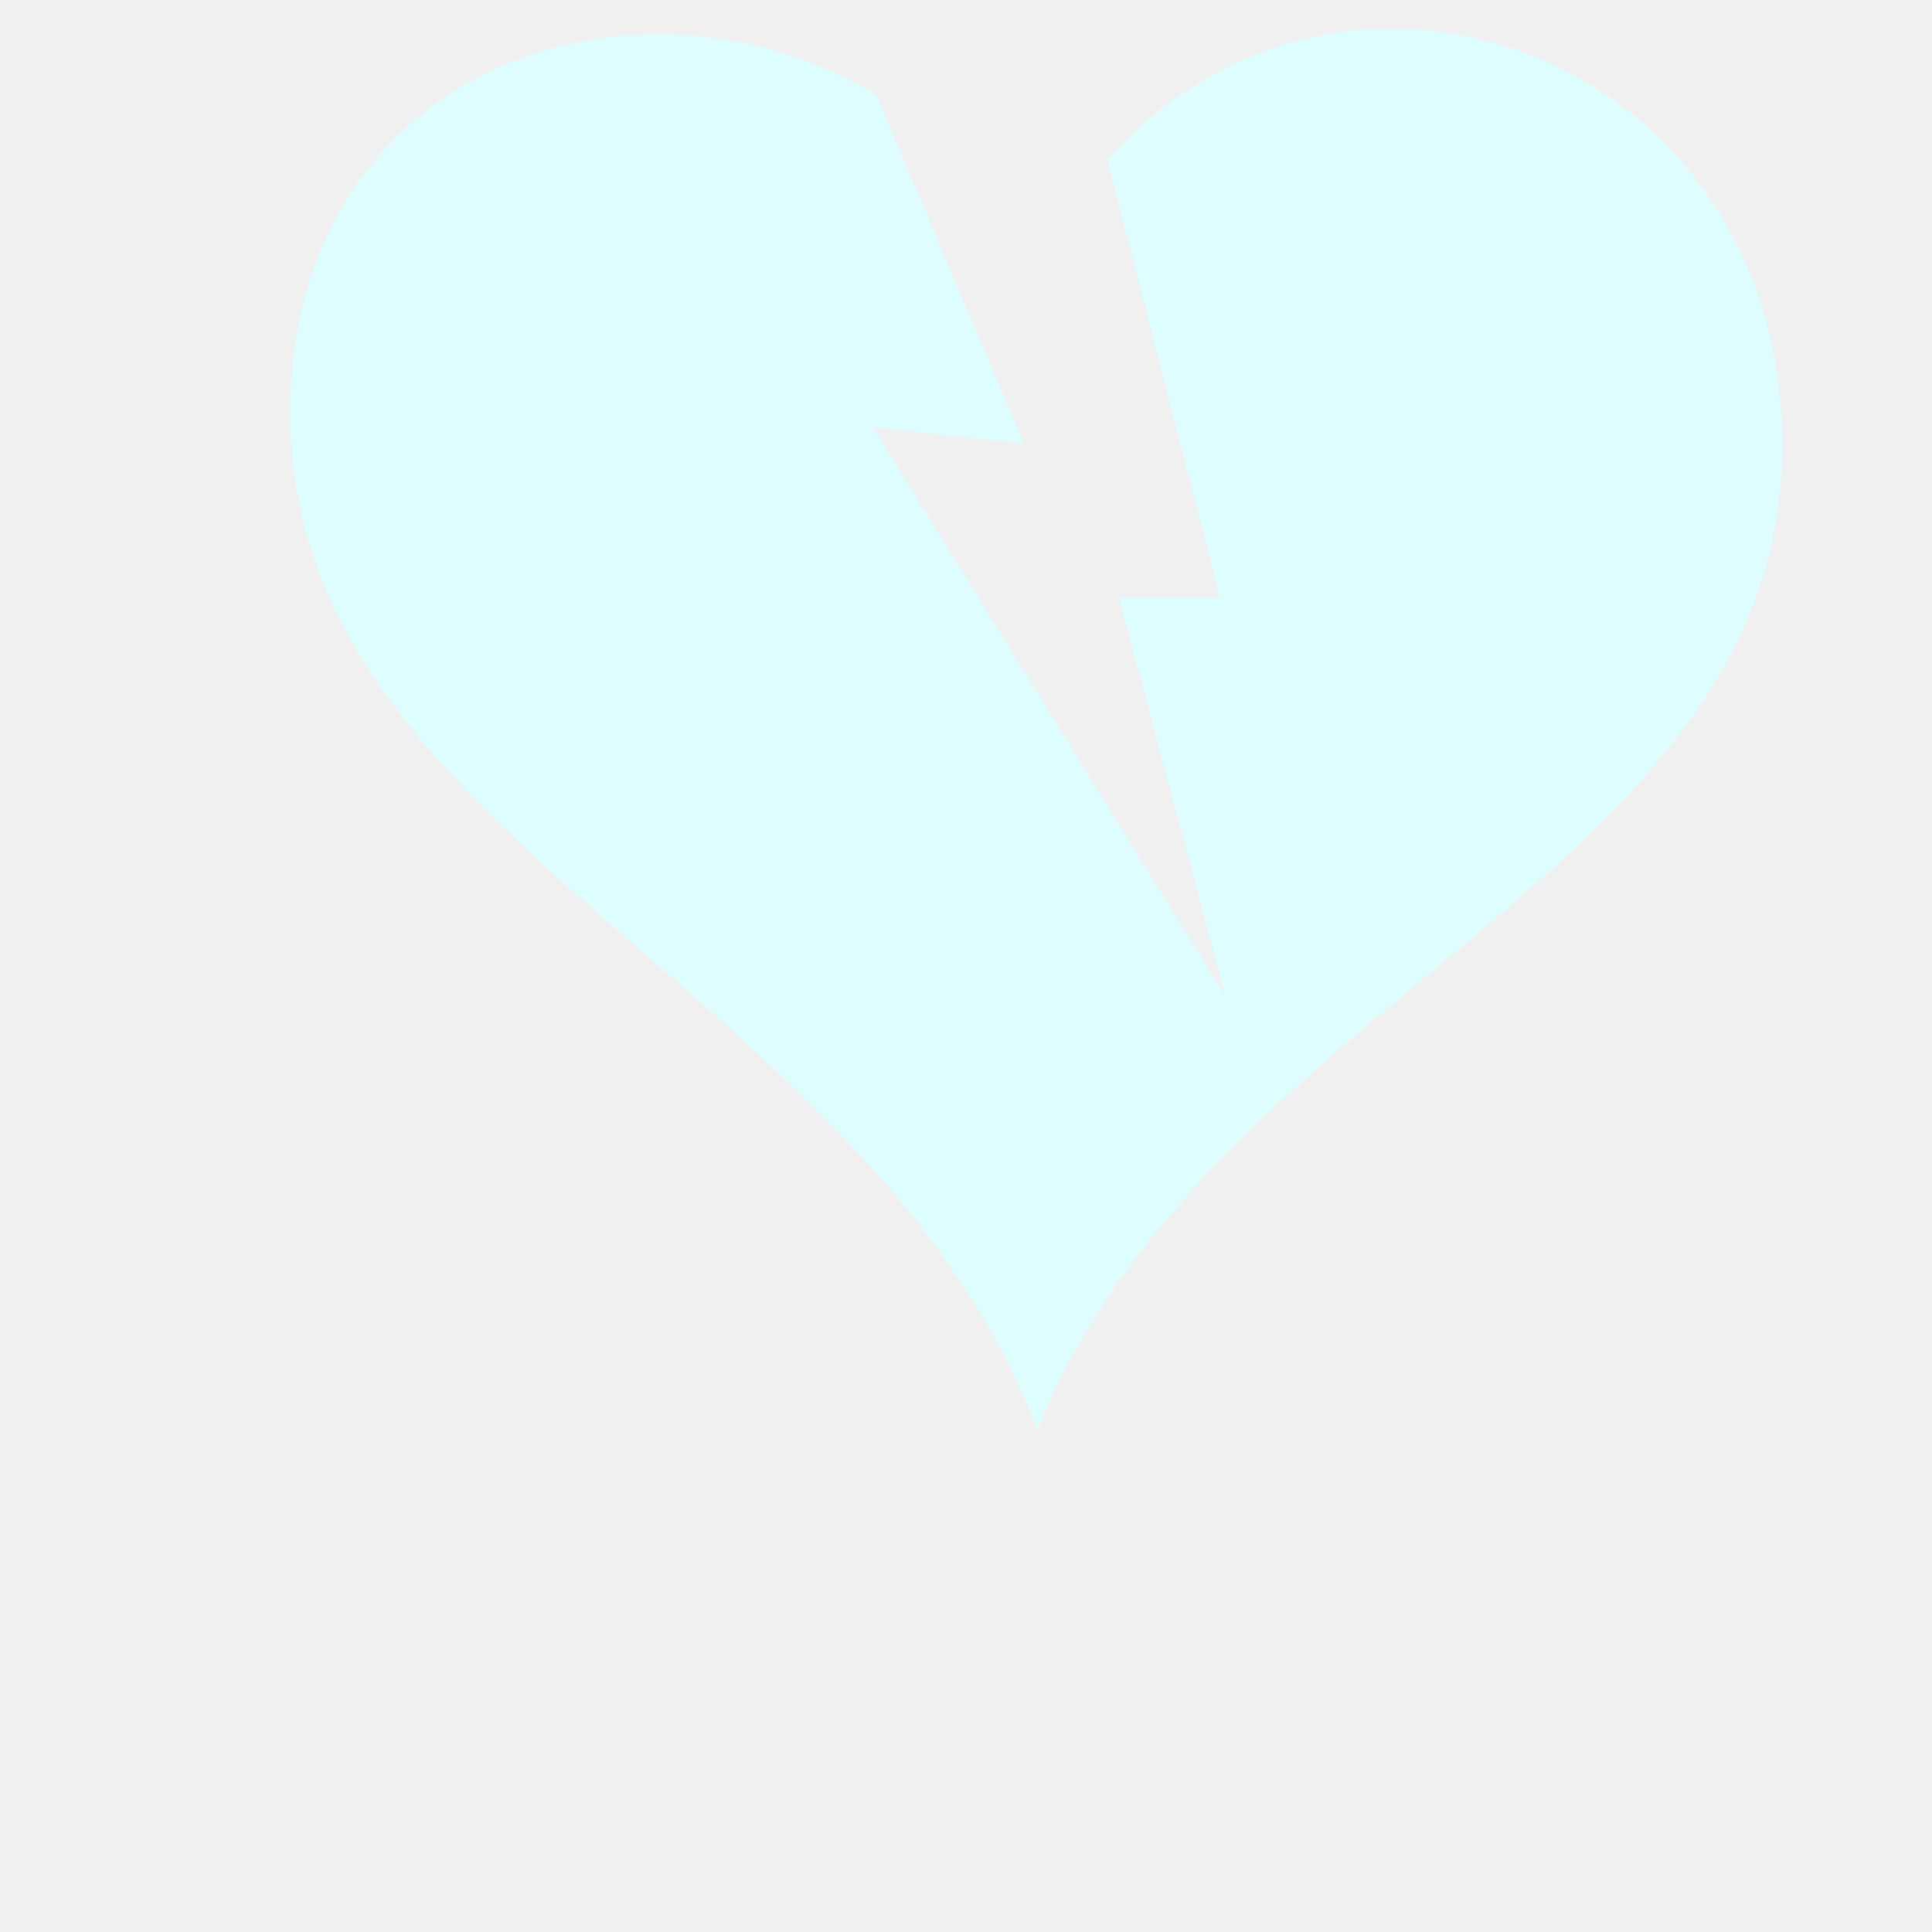
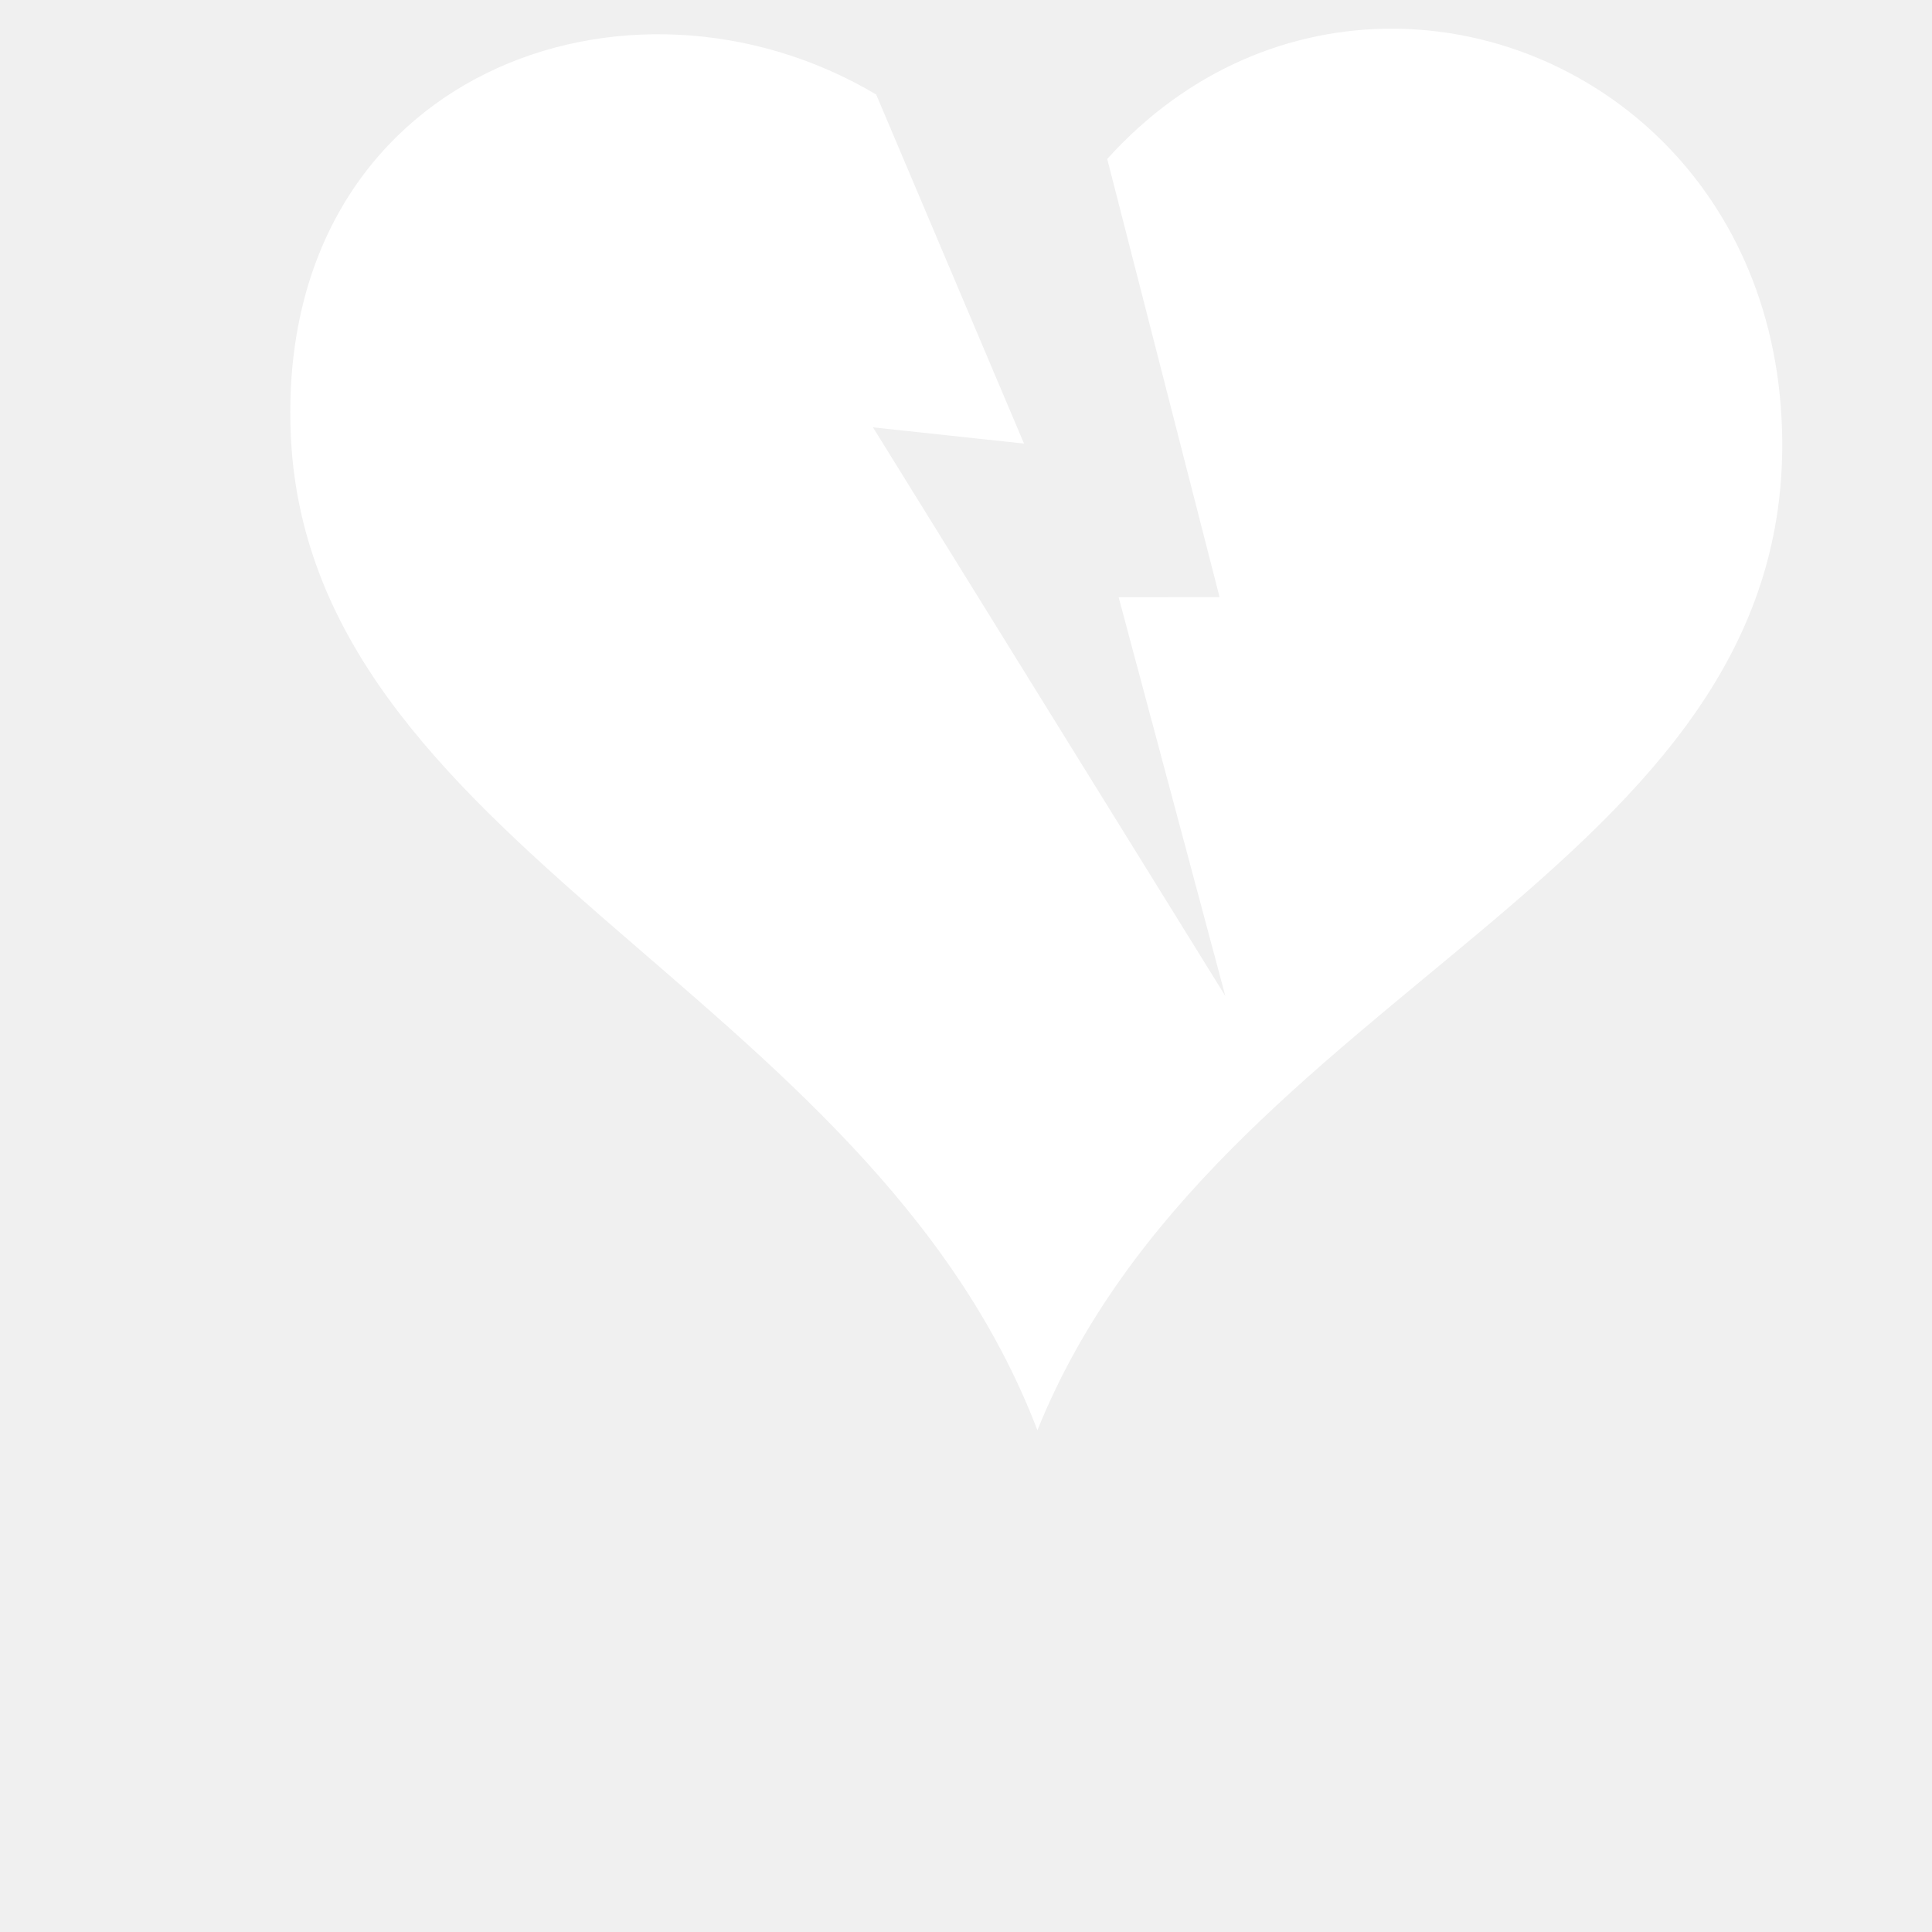
<svg xmlns="http://www.w3.org/2000/svg" viewBox="0 0 512 512" style="height: 512px; width: 512px;">
  <path d="M0 0h512v512H0z" fill="transparent" fill-opacity="0" />
  <g class="" transform="translate(19,-64)" style="touch-action: none;">
-     <path d="M373.47 25.5c-33.475-.064-67.614 13.444-94.44 43.156l37.22 145.156-33.437.032 35.343 132.093-116.718-188.375 50.03 5.375L202.5 47.312C120.437-1.43 4.756 40.396 8.5 158.156c4.402 138.44 191.196 184.6 247.406 331.625 59.376-147.035 251.26-184.33 246.656-331.624-2.564-82.042-64.6-132.532-129.093-132.656z" fill="#DFFDFF" fill-opacity="1" transform="translate(51.2, 51.2) scale(0.8, 0.8) rotate(-360, 256, 256)" />
+     <path d="M373.47 25.5c-33.475-.064-67.614 13.444-94.44 43.156l37.22 145.156-33.437.032 35.343 132.093-116.718-188.375 50.03 5.375L202.5 47.312C120.437-1.43 4.756 40.396 8.5 158.156c4.402 138.44 191.196 184.6 247.406 331.625 59.376-147.035 251.26-184.33 246.656-331.624-2.564-82.042-64.6-132.532-129.093-132.656z" fill="white" fill-opacity="1" transform="translate(51.2, 51.2) scale(0.8, 0.8) rotate(-360, 256, 256)" />
  </g>
</svg>
